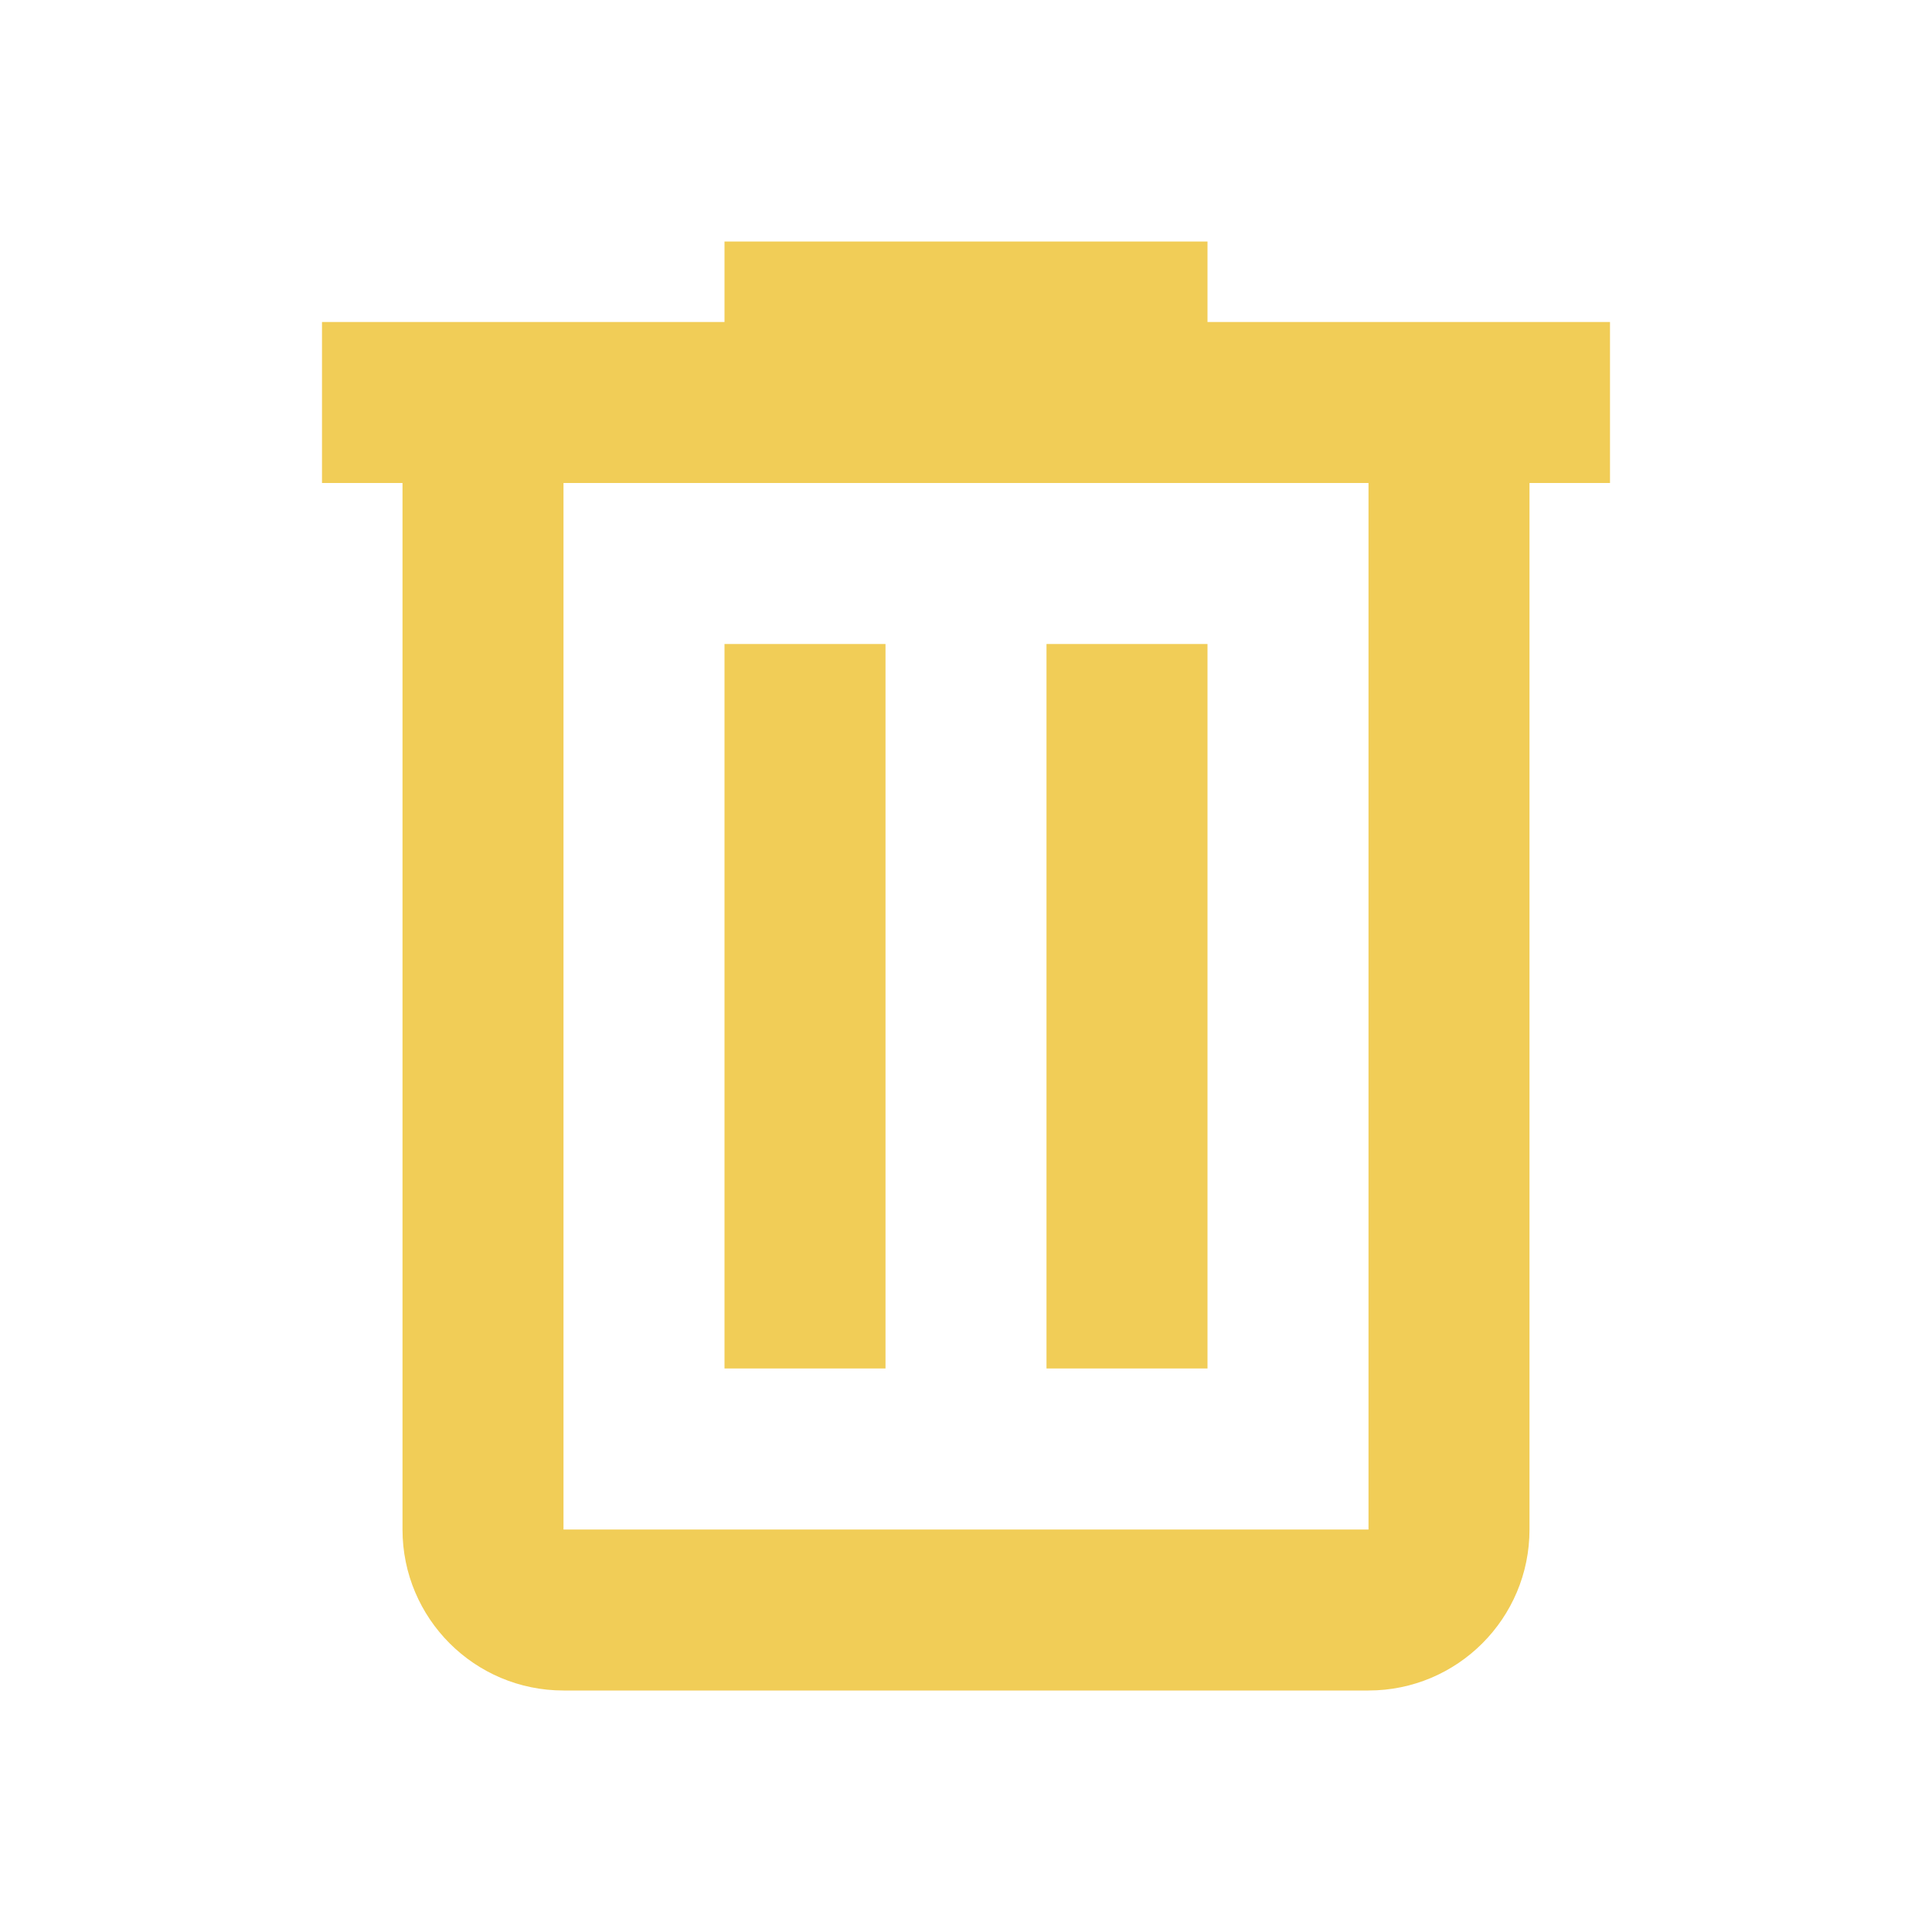
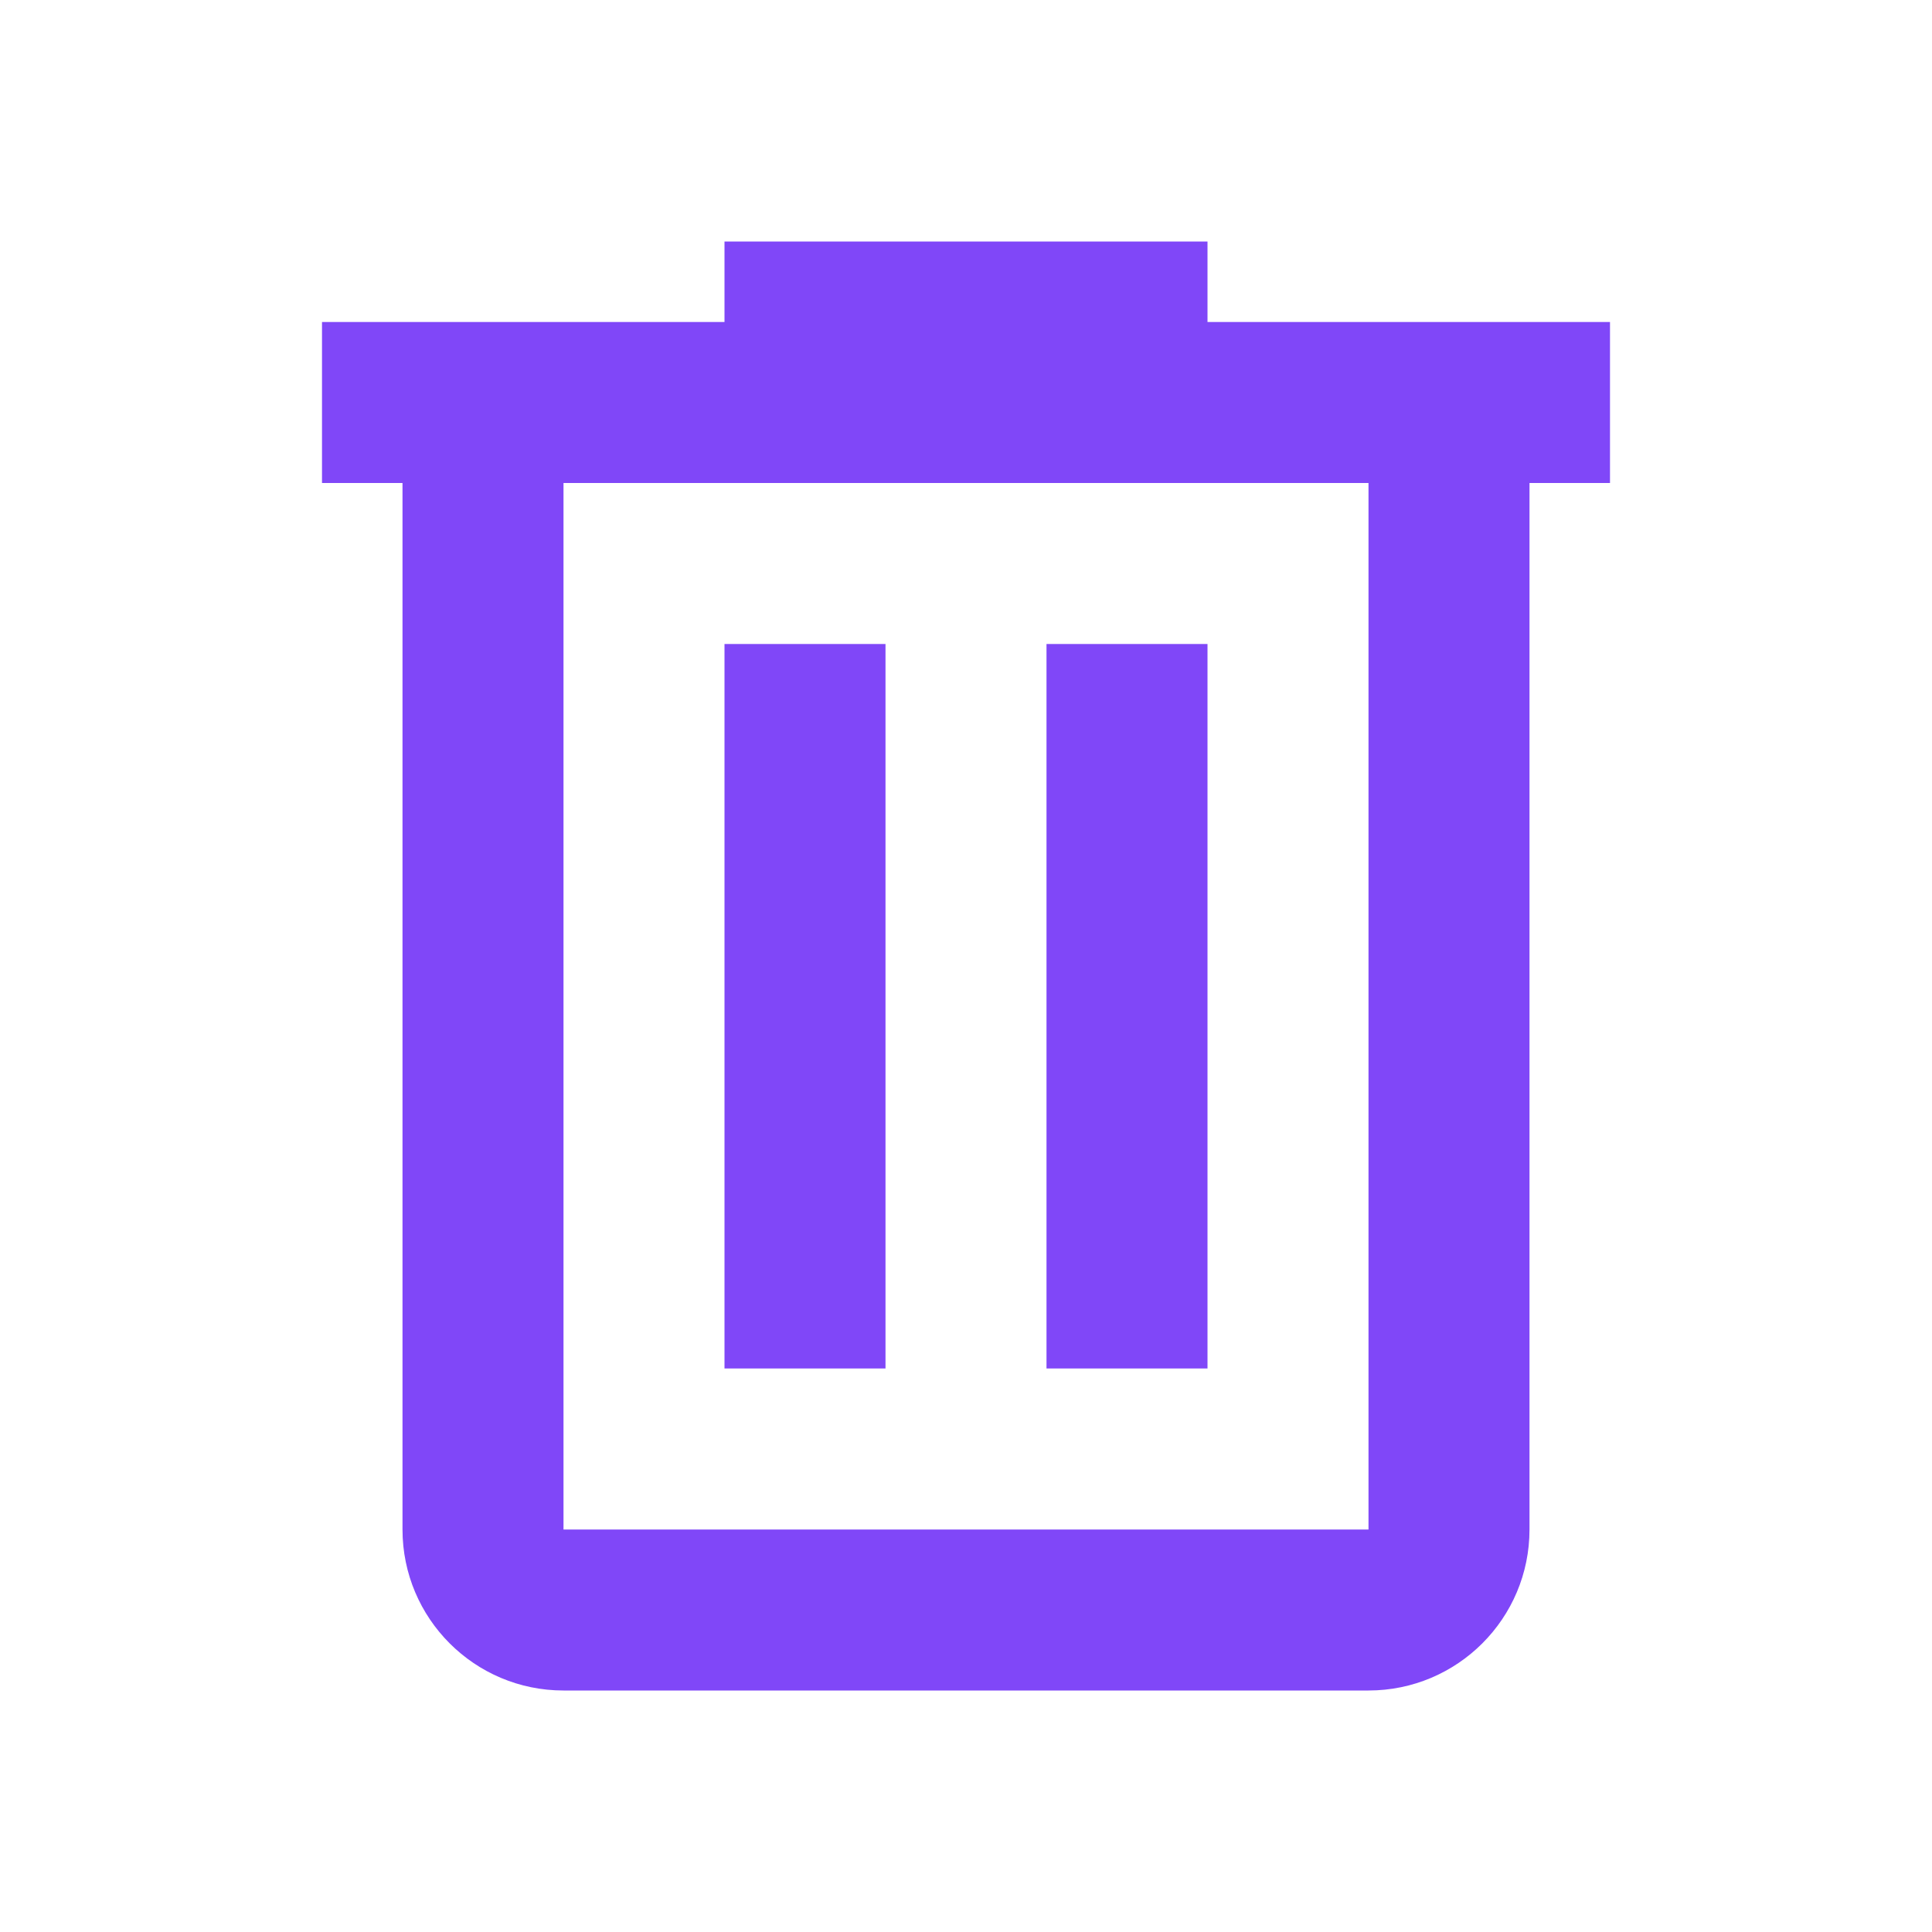
<svg xmlns="http://www.w3.org/2000/svg" width="24" height="24" viewBox="0 0 24 24">
-   <path fill="#f1cd57" d="M9 3v1H4v2h1v13a2 2 0 0 0 2 2h10a2 2 0 0 0 2-2V6h1V4h-5V3H9M7 6h10v13H7V6m2 2v9h2V8H9m4 0v9h2V8h-2Z" />
+   <path fill="#8047f8" d="M9 3v1H4v2h1v13a2 2 0 0 0 2 2h10a2 2 0 0 0 2-2V6h1V4h-5V3H9M7 6h10v13H7V6m2 2v9h2V8H9m4 0v9h2V8h-2Z" />
</svg>
